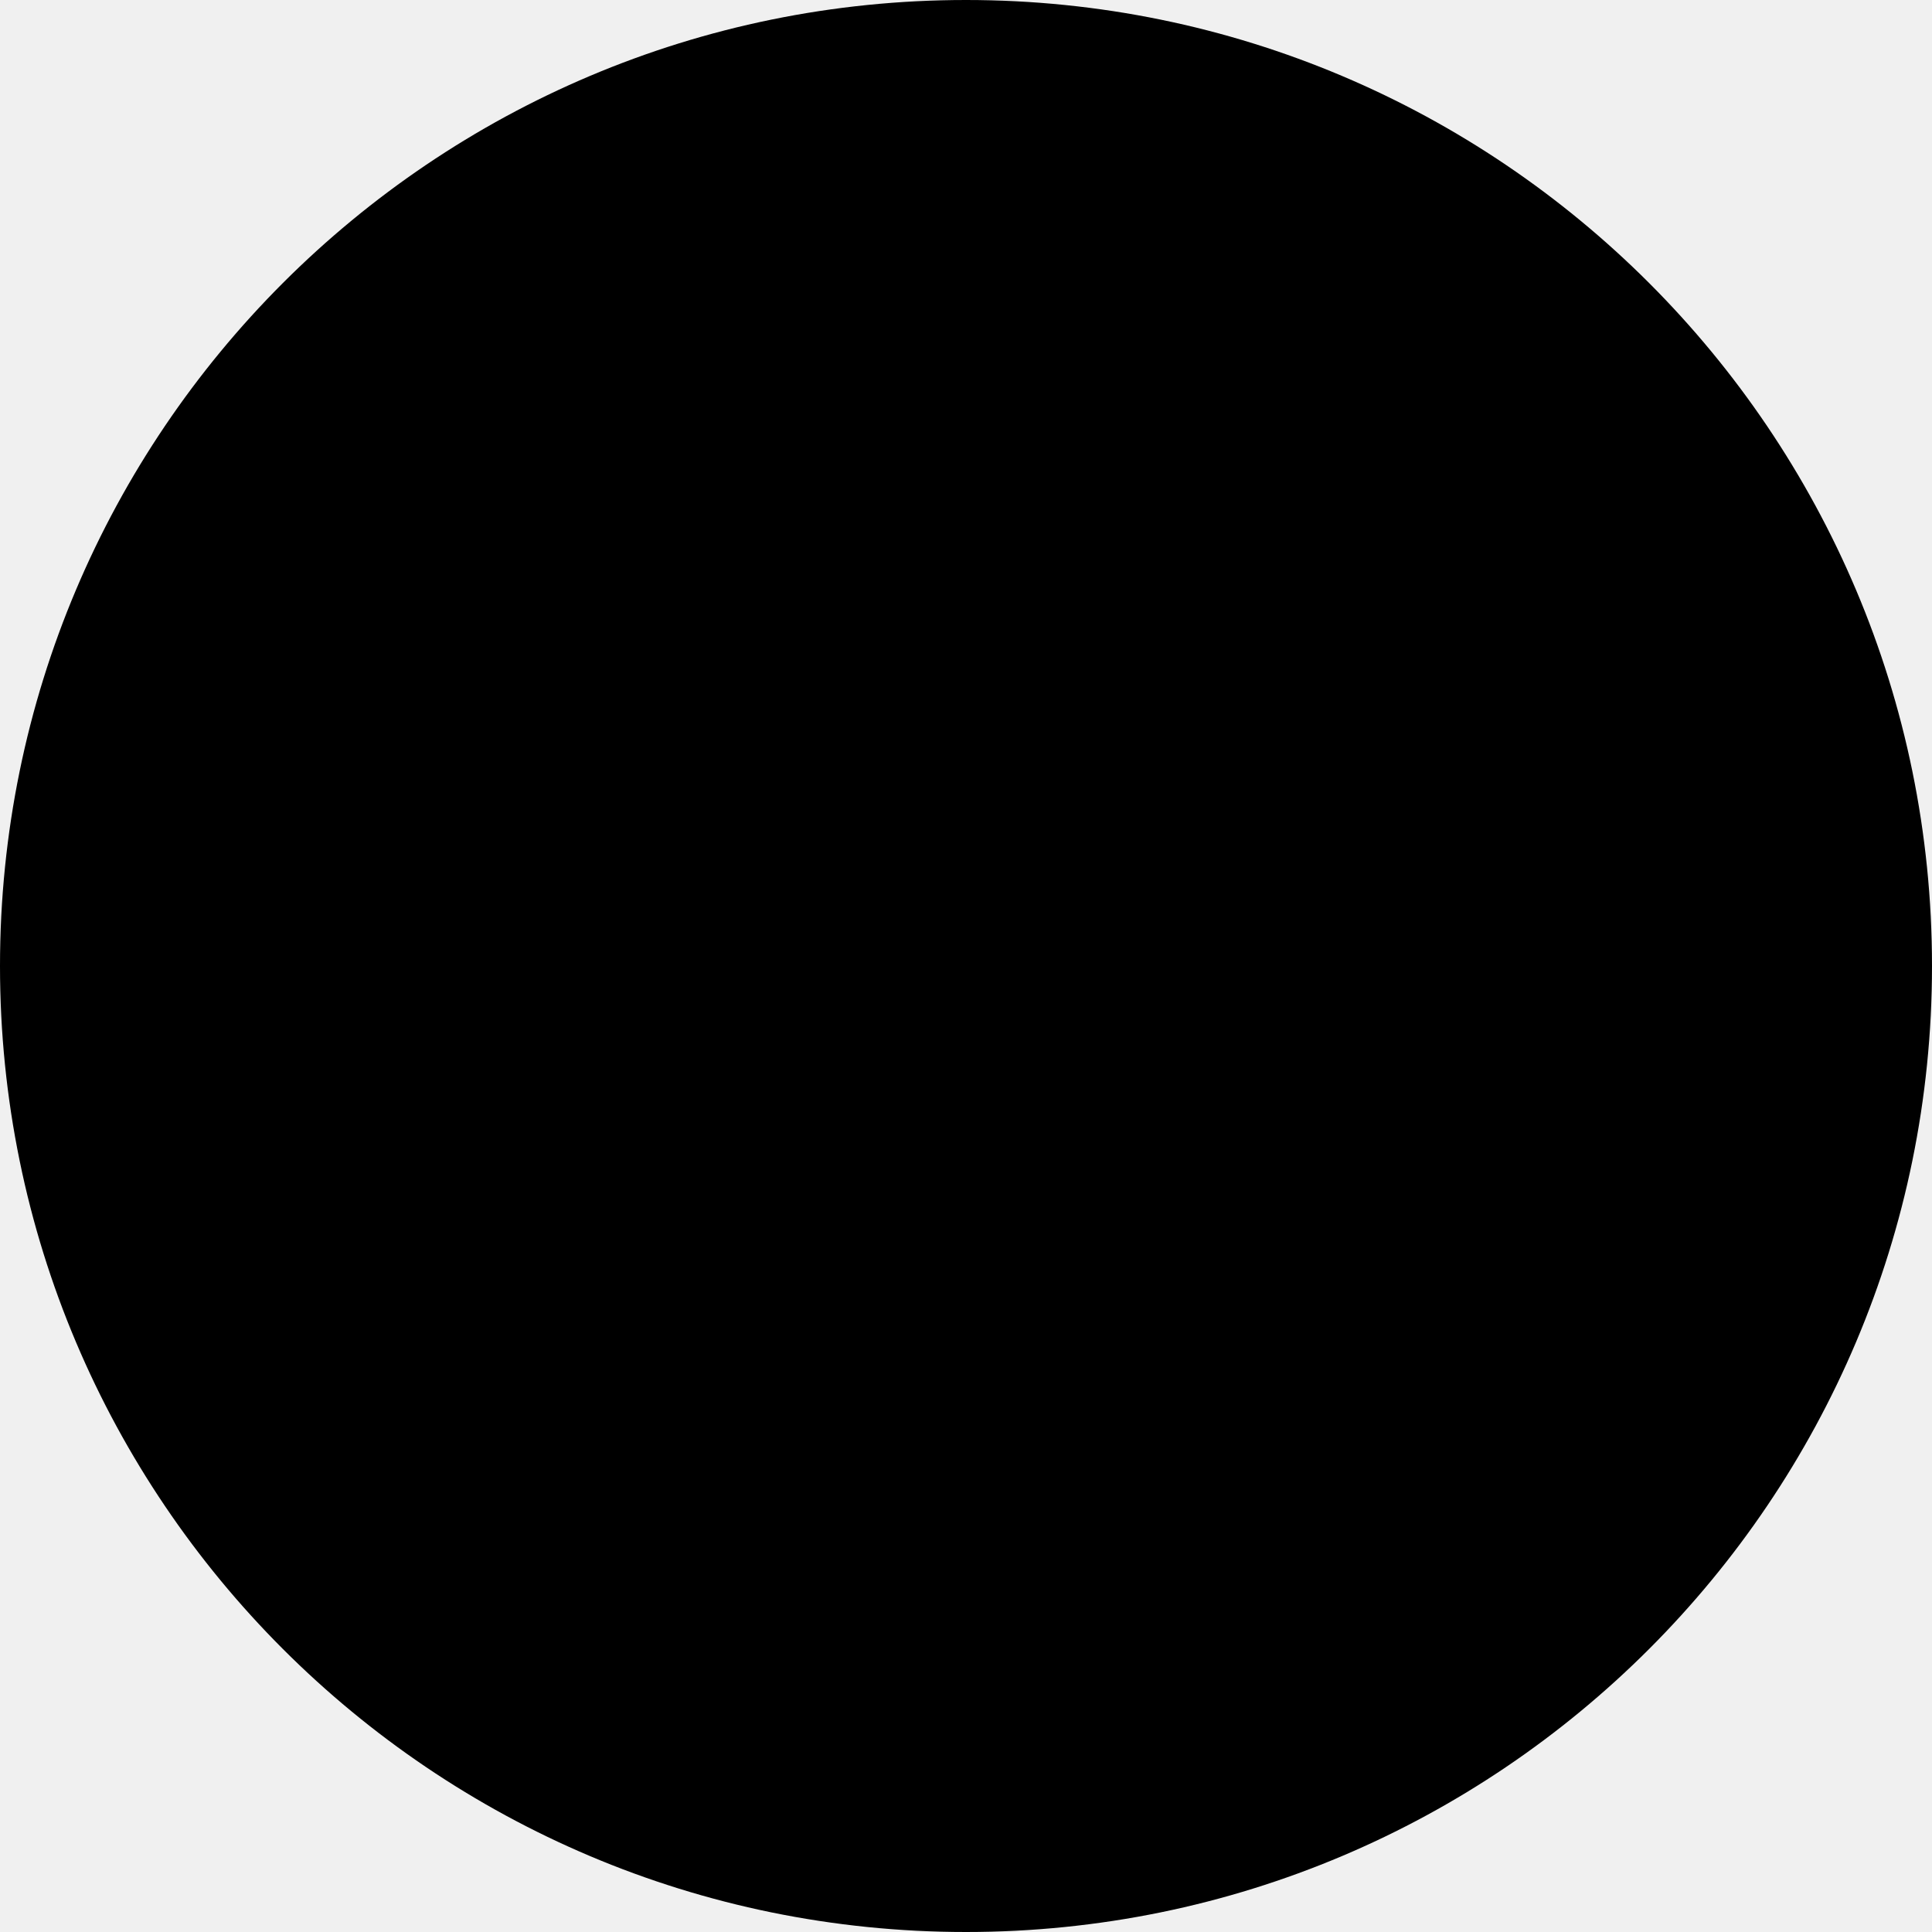
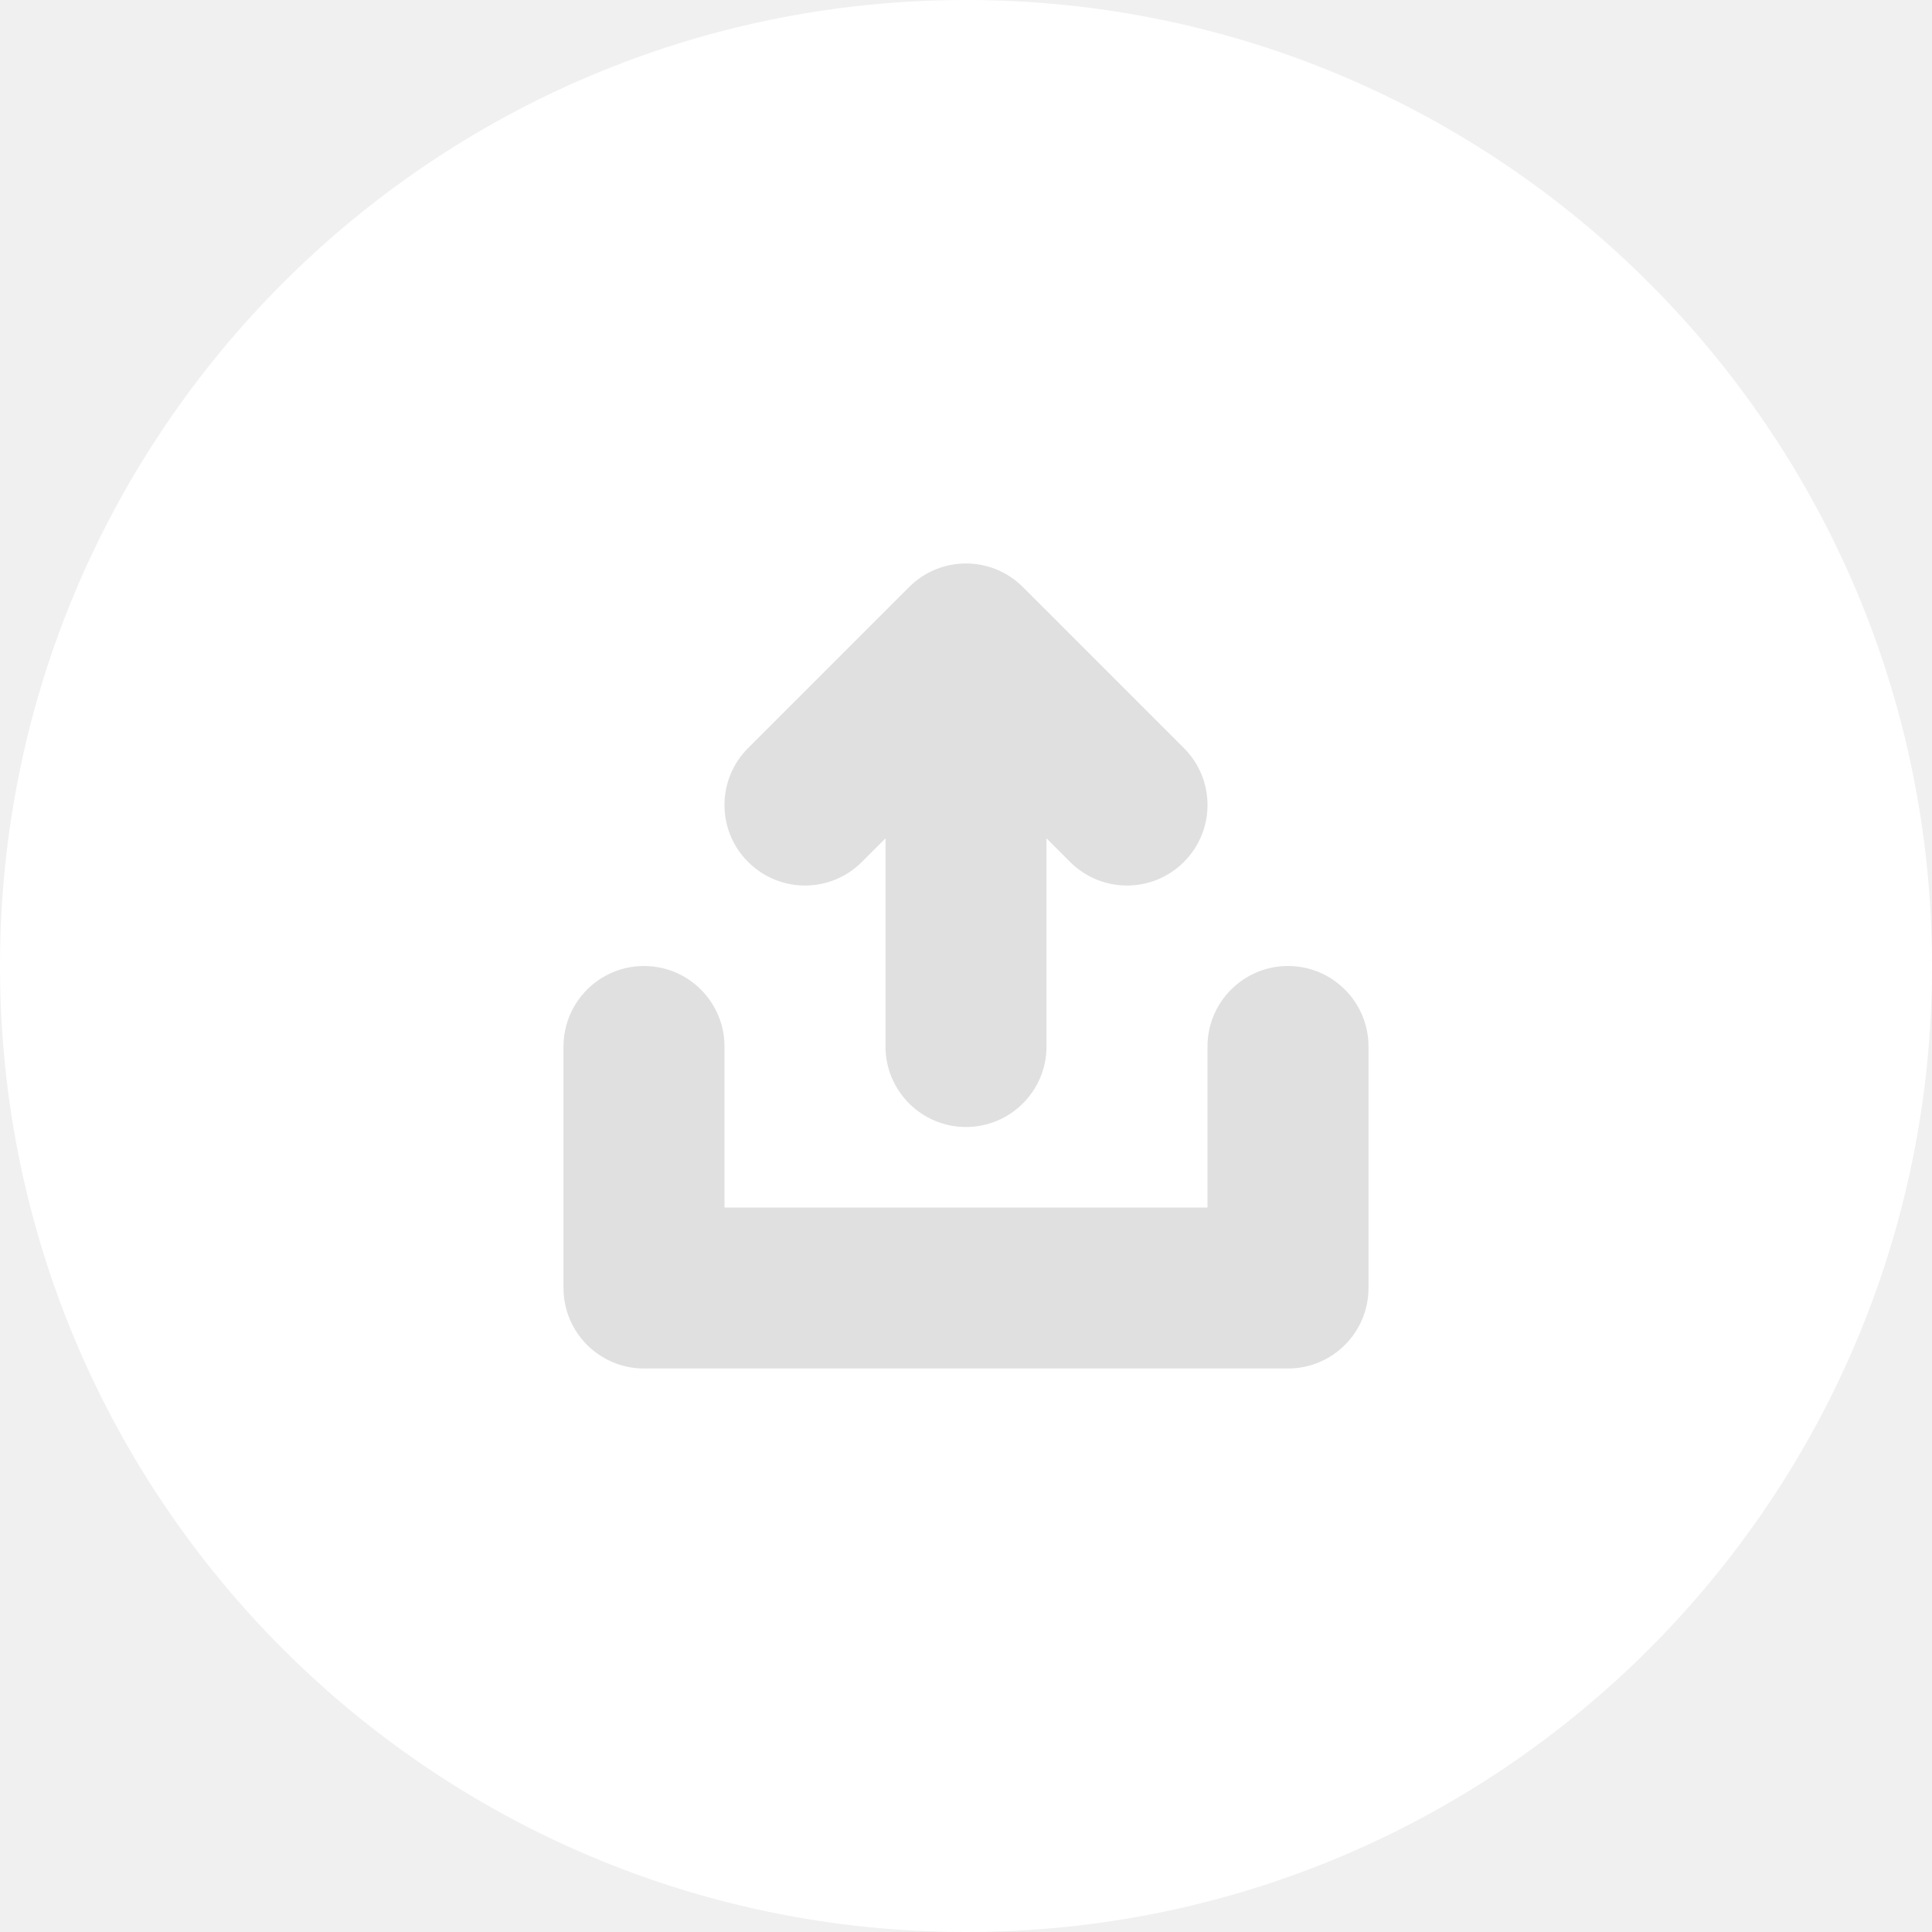
<svg xmlns="http://www.w3.org/2000/svg" xmlns:xlink="http://www.w3.org/1999/xlink" width="24" height="24" viewBox="0 0 24 24" version="1.1">
  <g id="Canvas" transform="translate(-1697 -5525)">
-     <g id="Ellipse" class="t-svgEllipse">
-       <use xlink:href="#path0_fill" transform="translate(1697 5525)" />
-     </g>
-     <g id="Vector" class="t-svgFigure">
-       <use xlink:href="#path1_stroke" transform="translate(1705 5533)" />
+     <g id="iconShare">
+       <g id="Ellipse">
+         <use xlink:href="#path0_fill" transform="translate(1697 5525)" fill="#FFFFFF" />
+       </g>
+       <g id="Vector">
+         <use xlink:href="#path1_stroke" transform="translate(1705 5533)" fill="#E0E0E0" />
+       </g>
    </g>
  </g>
  <defs>
    <path id="path0_fill" d="M 24 12C 24 18.627 18.627 24 12 24C 5.373 24 0 18.627 0 12C 0 5.373 5.373 0 12 0C 18.627 0 24 5.373 24 12Z" />
    <path id="path1_stroke" d="M 4 0L 4.707 -0.707C 4.317 -1.098 3.683 -1.098 3.293 -0.707L 4 0ZM 3 5C 3 5.552 3.448 6 4 6C 4.552 6 5 5.552 5 5L 3 5ZM 1 5C 1 4.448 0.552 4 0 4C -0.552 4 -1 4.448 -1 5L 1 5ZM 0 8L -1 8C -1 8.552 -0.552 9 2.22045e-16 9L 0 8ZM 8 8L 8 9C 8.552 9 9 8.552 9 8L 8 8ZM 9 5C 9 4.448 8.552 4 8 4C 7.448 4 7 4.448 7 5L 9 5ZM 1.293 1.293C 0.902 1.683 0.902 2.317 1.293 2.707C 1.683 3.098 2.317 3.098 2.707 2.707L 1.293 1.293ZM 5.293 2.707C 5.683 3.098 6.317 3.098 6.707 2.707C 7.098 2.317 7.098 1.683 6.707 1.293L 5.293 2.707ZM 3 0L 3 5L 5 5L 5 0L 3 0ZM -1 5L -1 8L 1 8L 1 5L -1 5ZM 0 9L 8 9L 8 7L 0 7L 0 9ZM 9 8L 9 5L 7 5L 7 8L 9 8ZM 2.707 2.707L 4.707 0.707L 3.293 -0.707L 1.293 1.293L 2.707 2.707ZM 6.707 1.293L 4.707 -0.707L 3.293 0.707L 5.293 2.707L 6.707 1.293Z" />
  </defs>
</svg>
